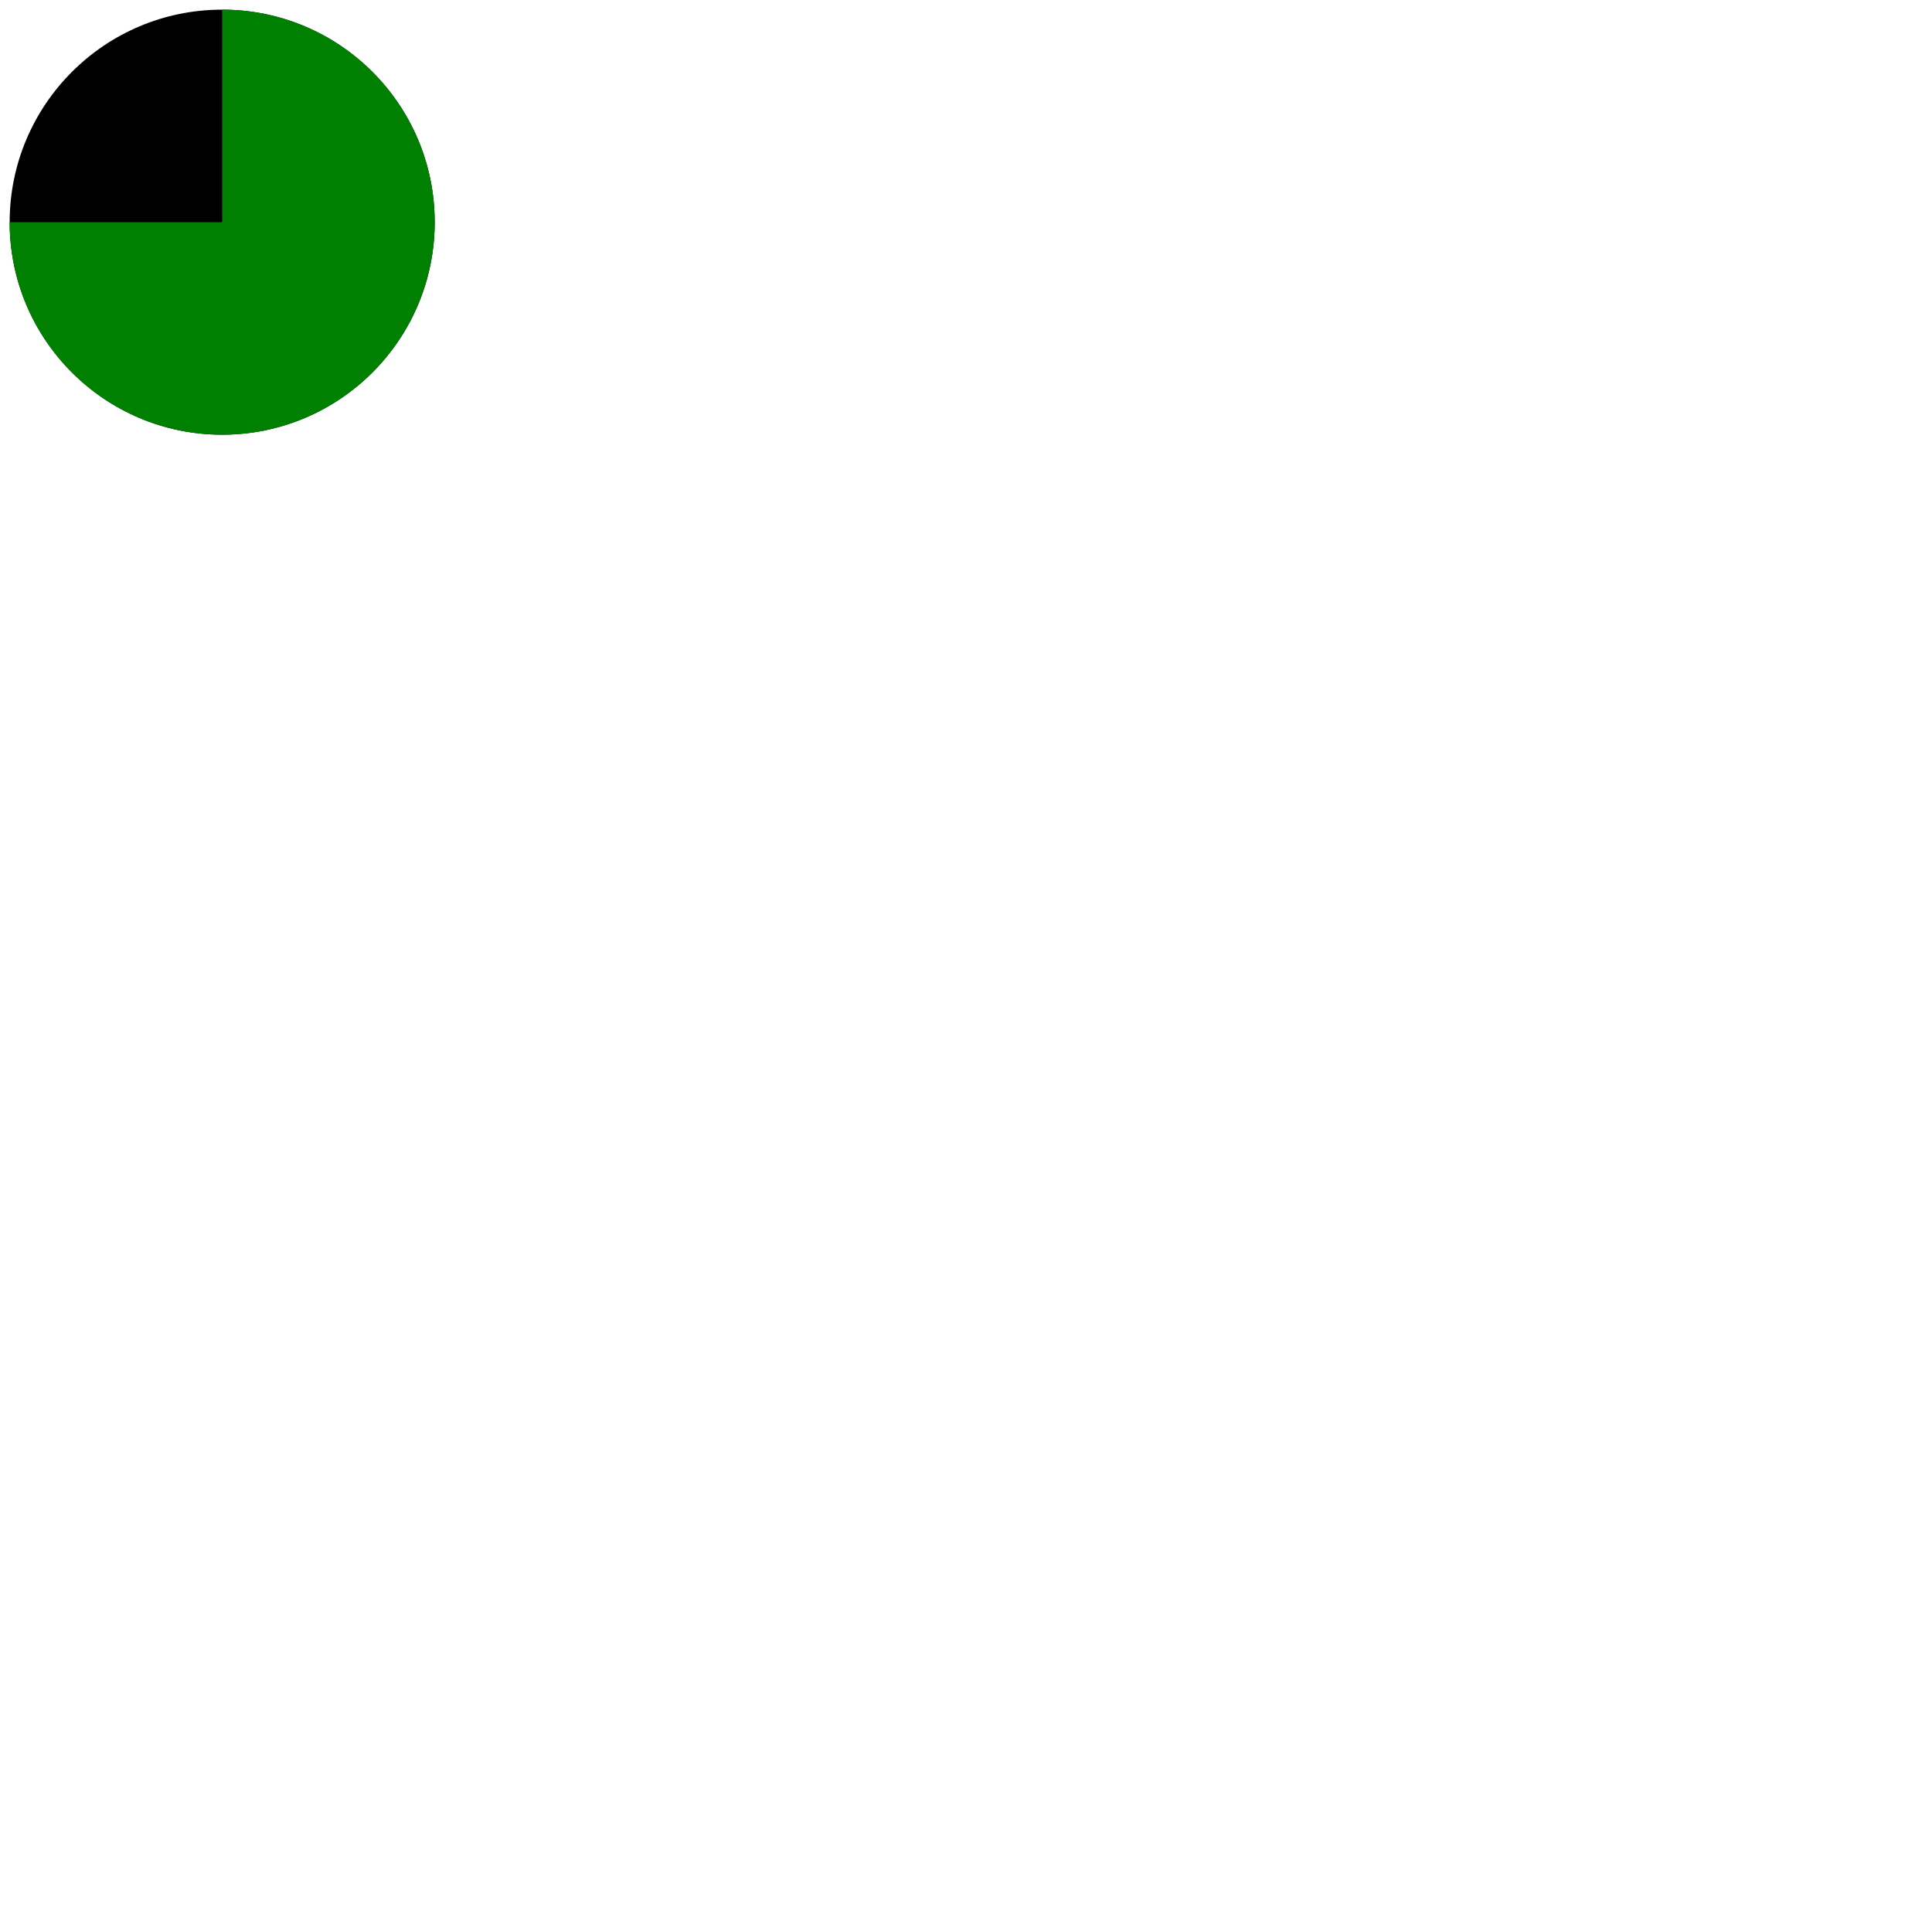
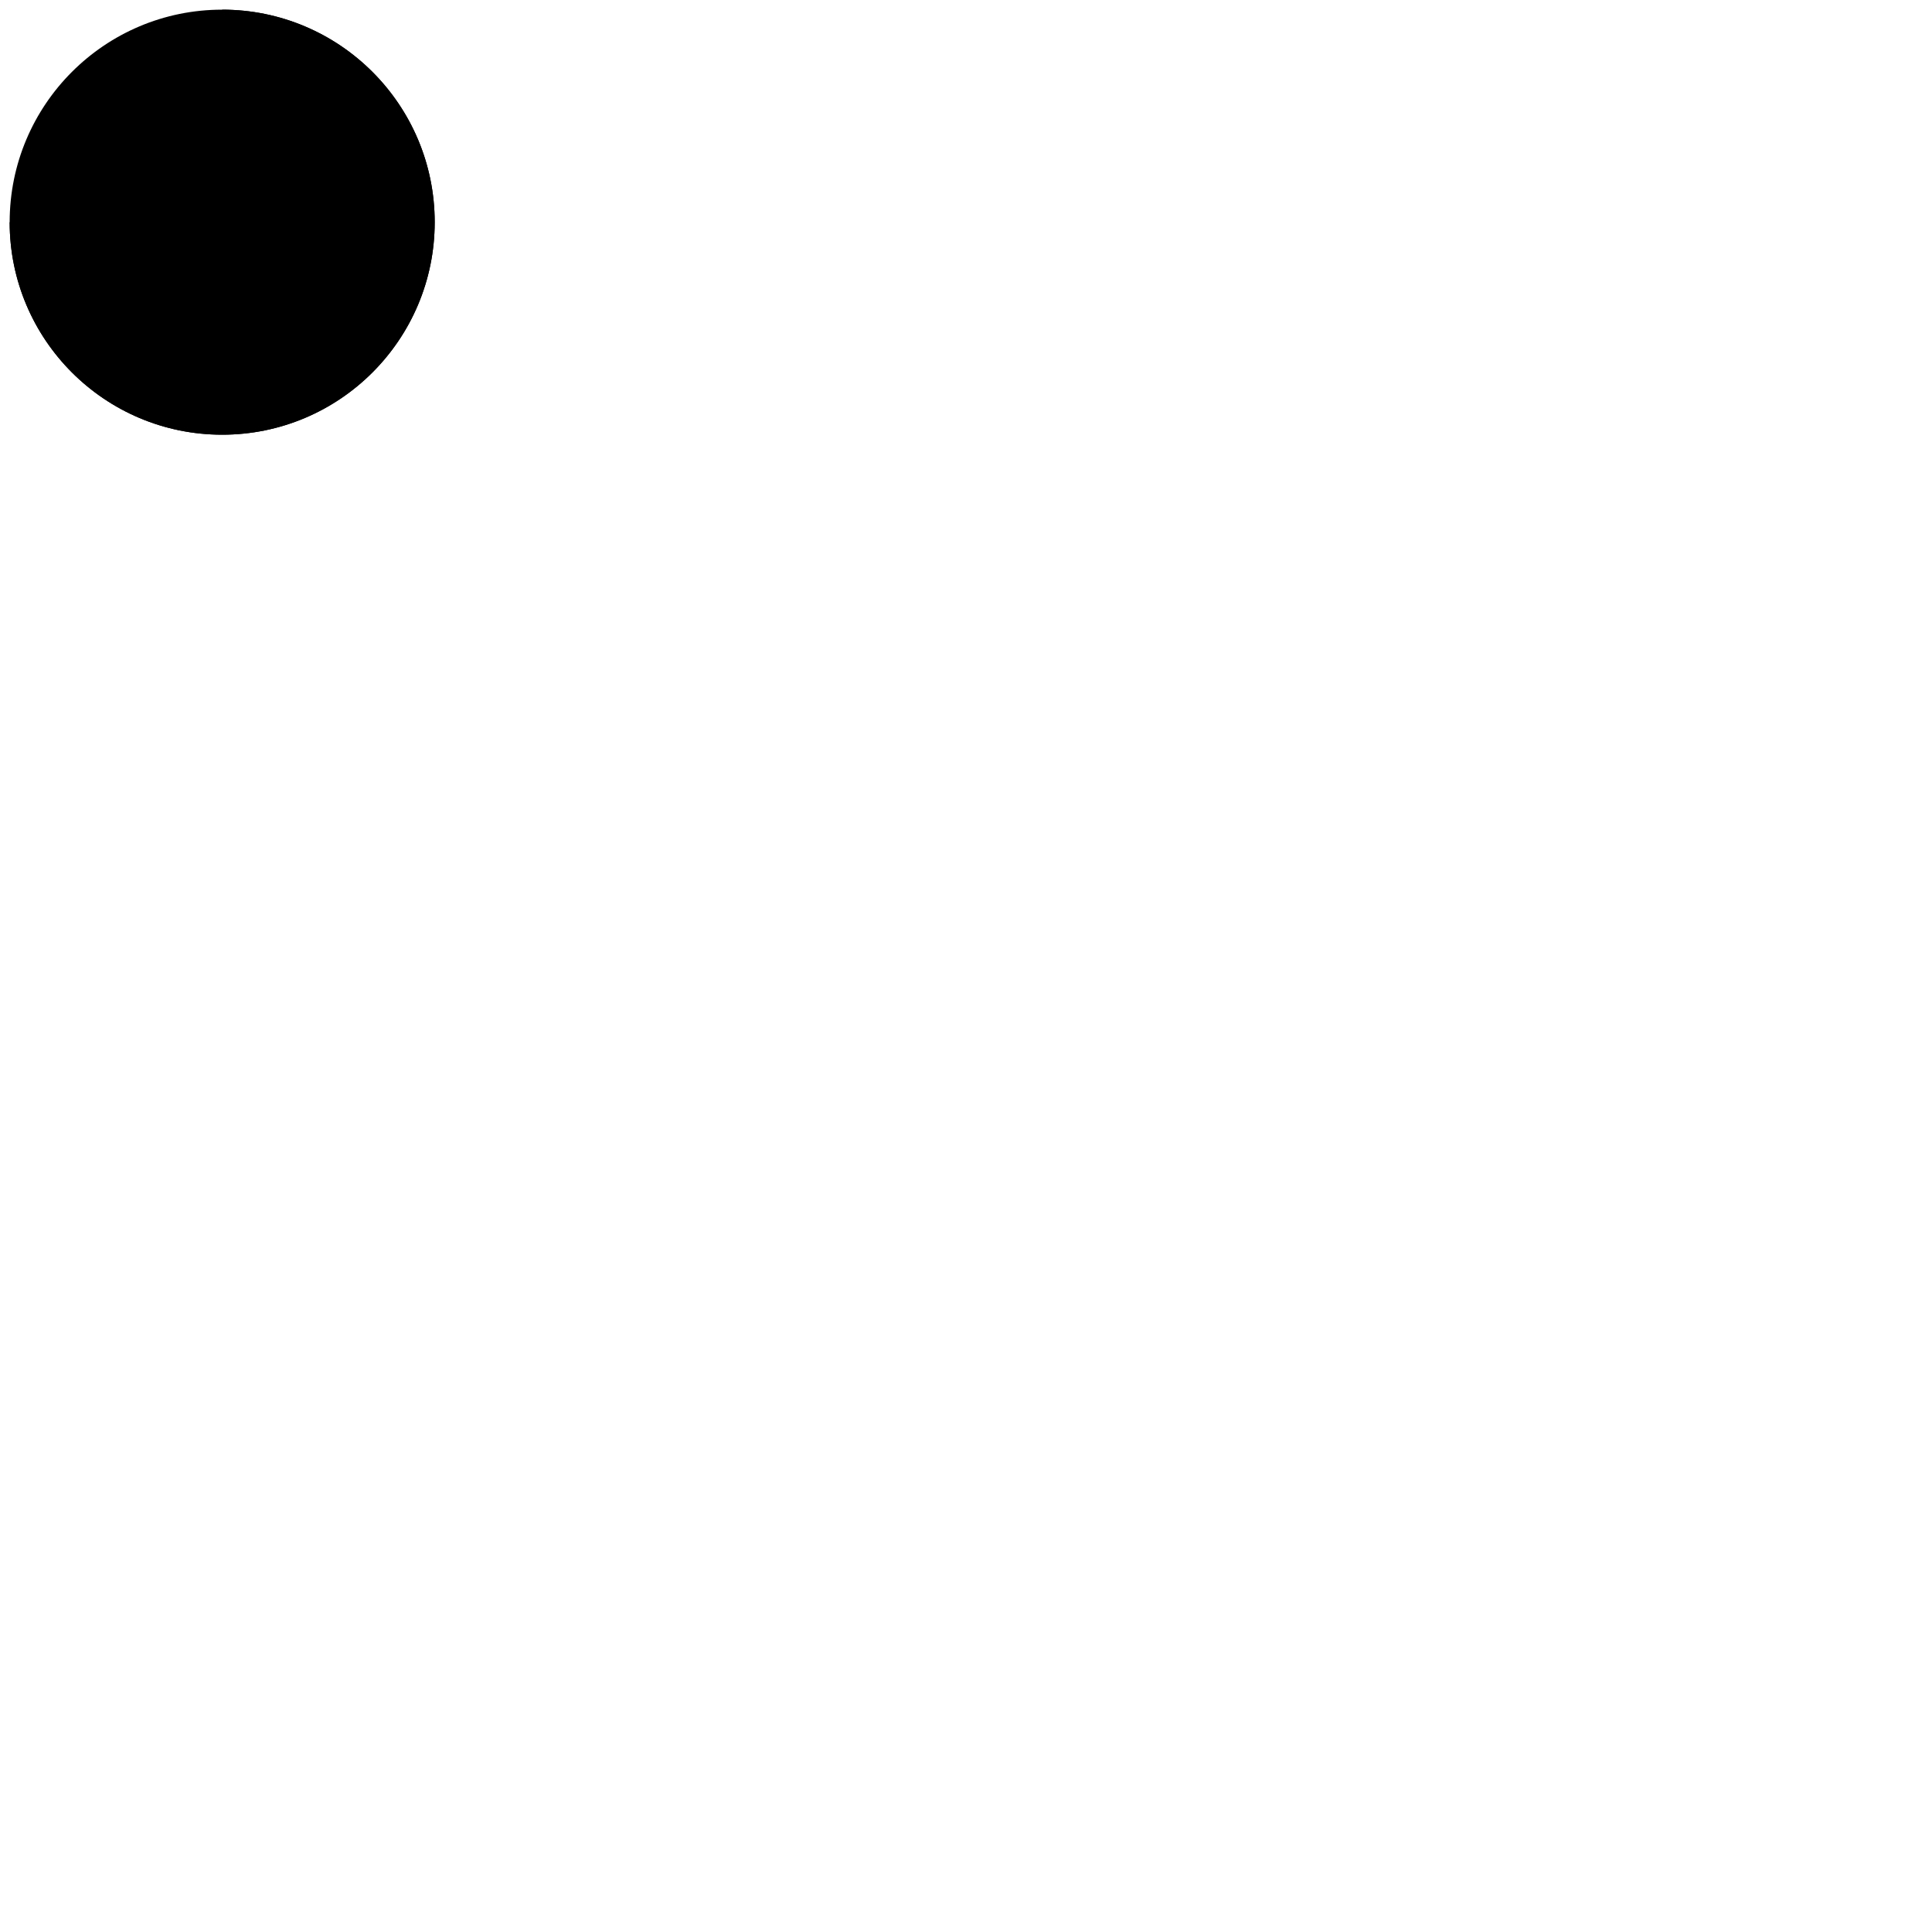
<svg class="pie" width="100" height="100" viewBox="0 0 1000 1000">
  <circle cx="115" cy="115" r="110" />
-   <path fill="green" d="M115,115 L115,5 A110,110 1 0,1 115,225 A110,110 1 0,1 5,115 z" />
+   <path fill="black" d="M115,115 L115,5 A110,110 1 0,1 115,225 A110,110 1 0,1 5,115 z" />
</svg>
